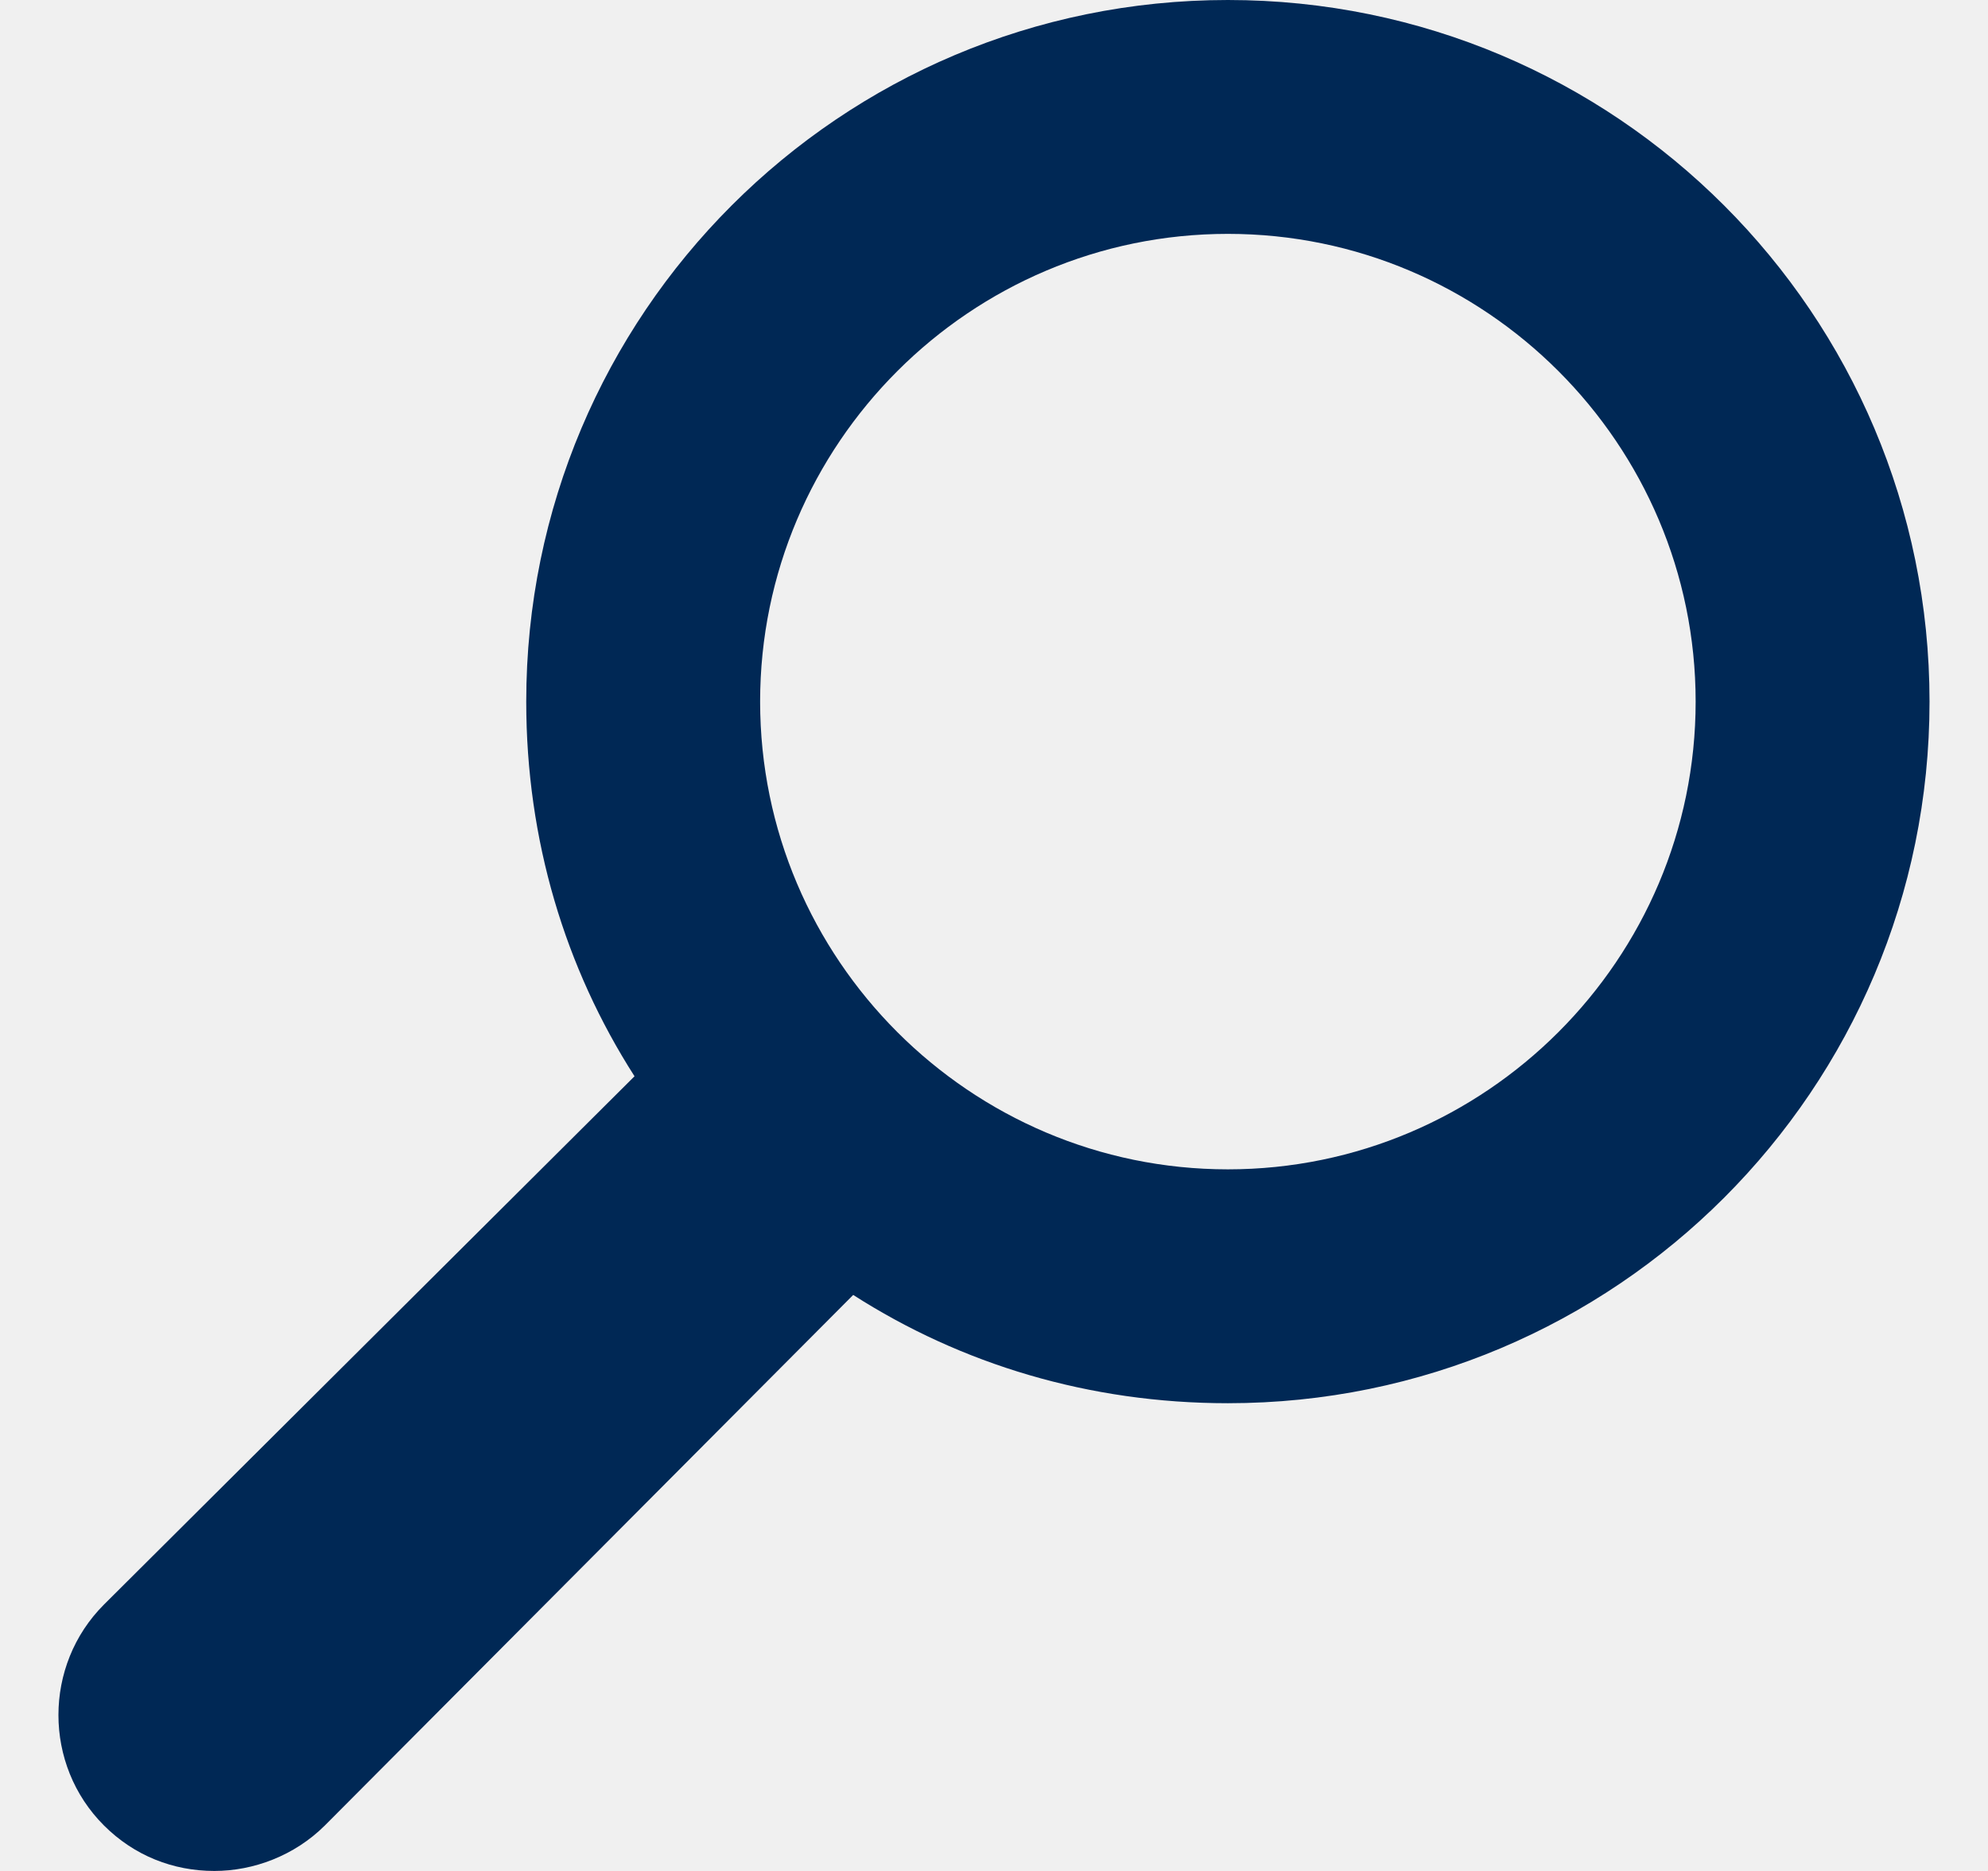
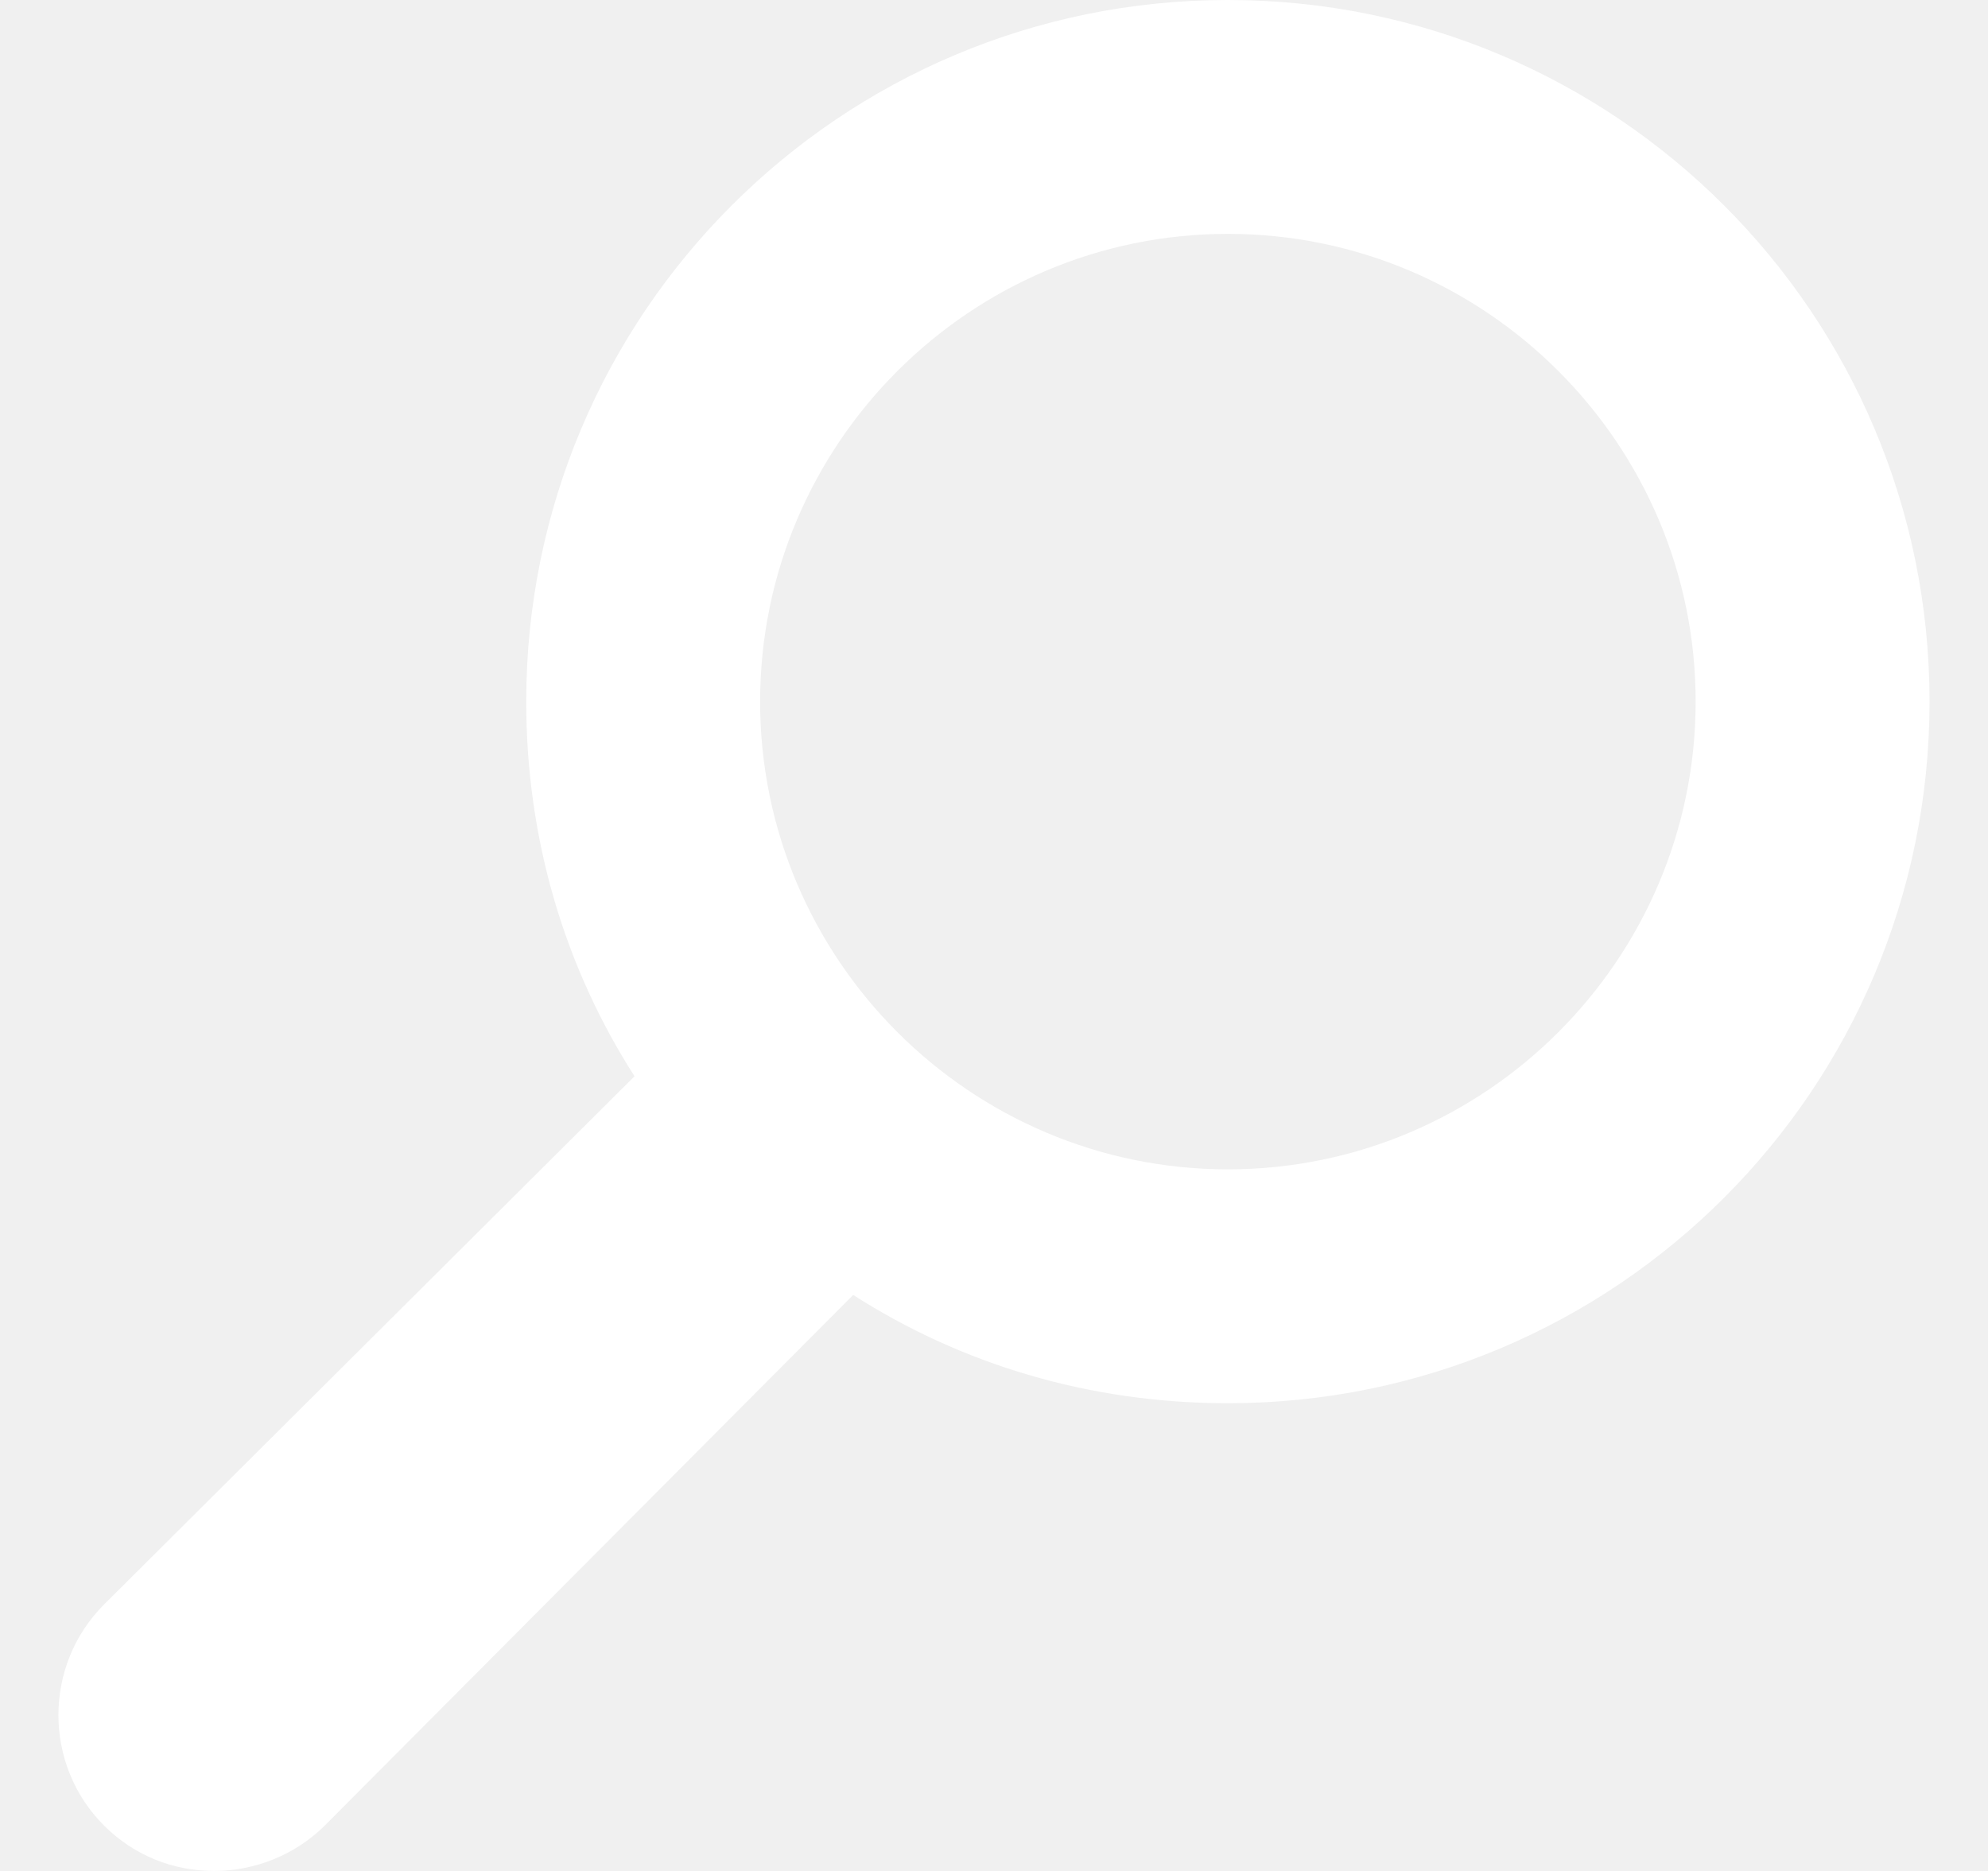
<svg xmlns="http://www.w3.org/2000/svg" width="17px" height="16px" viewBox="0 0 17 16" version="1.1">
  <defs />
  <g id="Page-1" stroke="none" stroke-width="1" fill="none" fill-rule="evenodd">
-     <g id="Artboard-1" transform="translate(-416, -1102)" fill="#002855">
+     <g id="Artboard-1" transform="translate(-416, -1102)" fill="#ffffff">
      <path d="M426.5,1102 C423.185,1102 420.5,1104.685 420.5,1108 C420.5,1109.185 420.833,1110.278 421.426,1111.204 L416.889,1115.722 C416.37,1116.241 416.37,1117.093 416.889,1117.611 C417.148,1117.87 417.481,1118 417.833,1118 C418.167,1118 418.518,1117.87 418.778,1117.611 L423.296,1113.074 C424.222,1113.667 425.315,1114 426.5,1114 C429.815,1114 432.5,1111.315 432.5,1108 C432.5,1104.685 429.815,1102 426.5,1102 L426.5,1102 Z M426.5,1112 C424.296,1112 422.5,1110.204 422.5,1108 C422.5,1105.796 424.296,1104 426.5,1104 C428.704,1104 430.5,1105.796 430.5,1108 C430.5,1110.204 428.704,1112 426.5,1112 L426.5,1112 Z" id="search" />
    </g>
  </g>
</svg>
